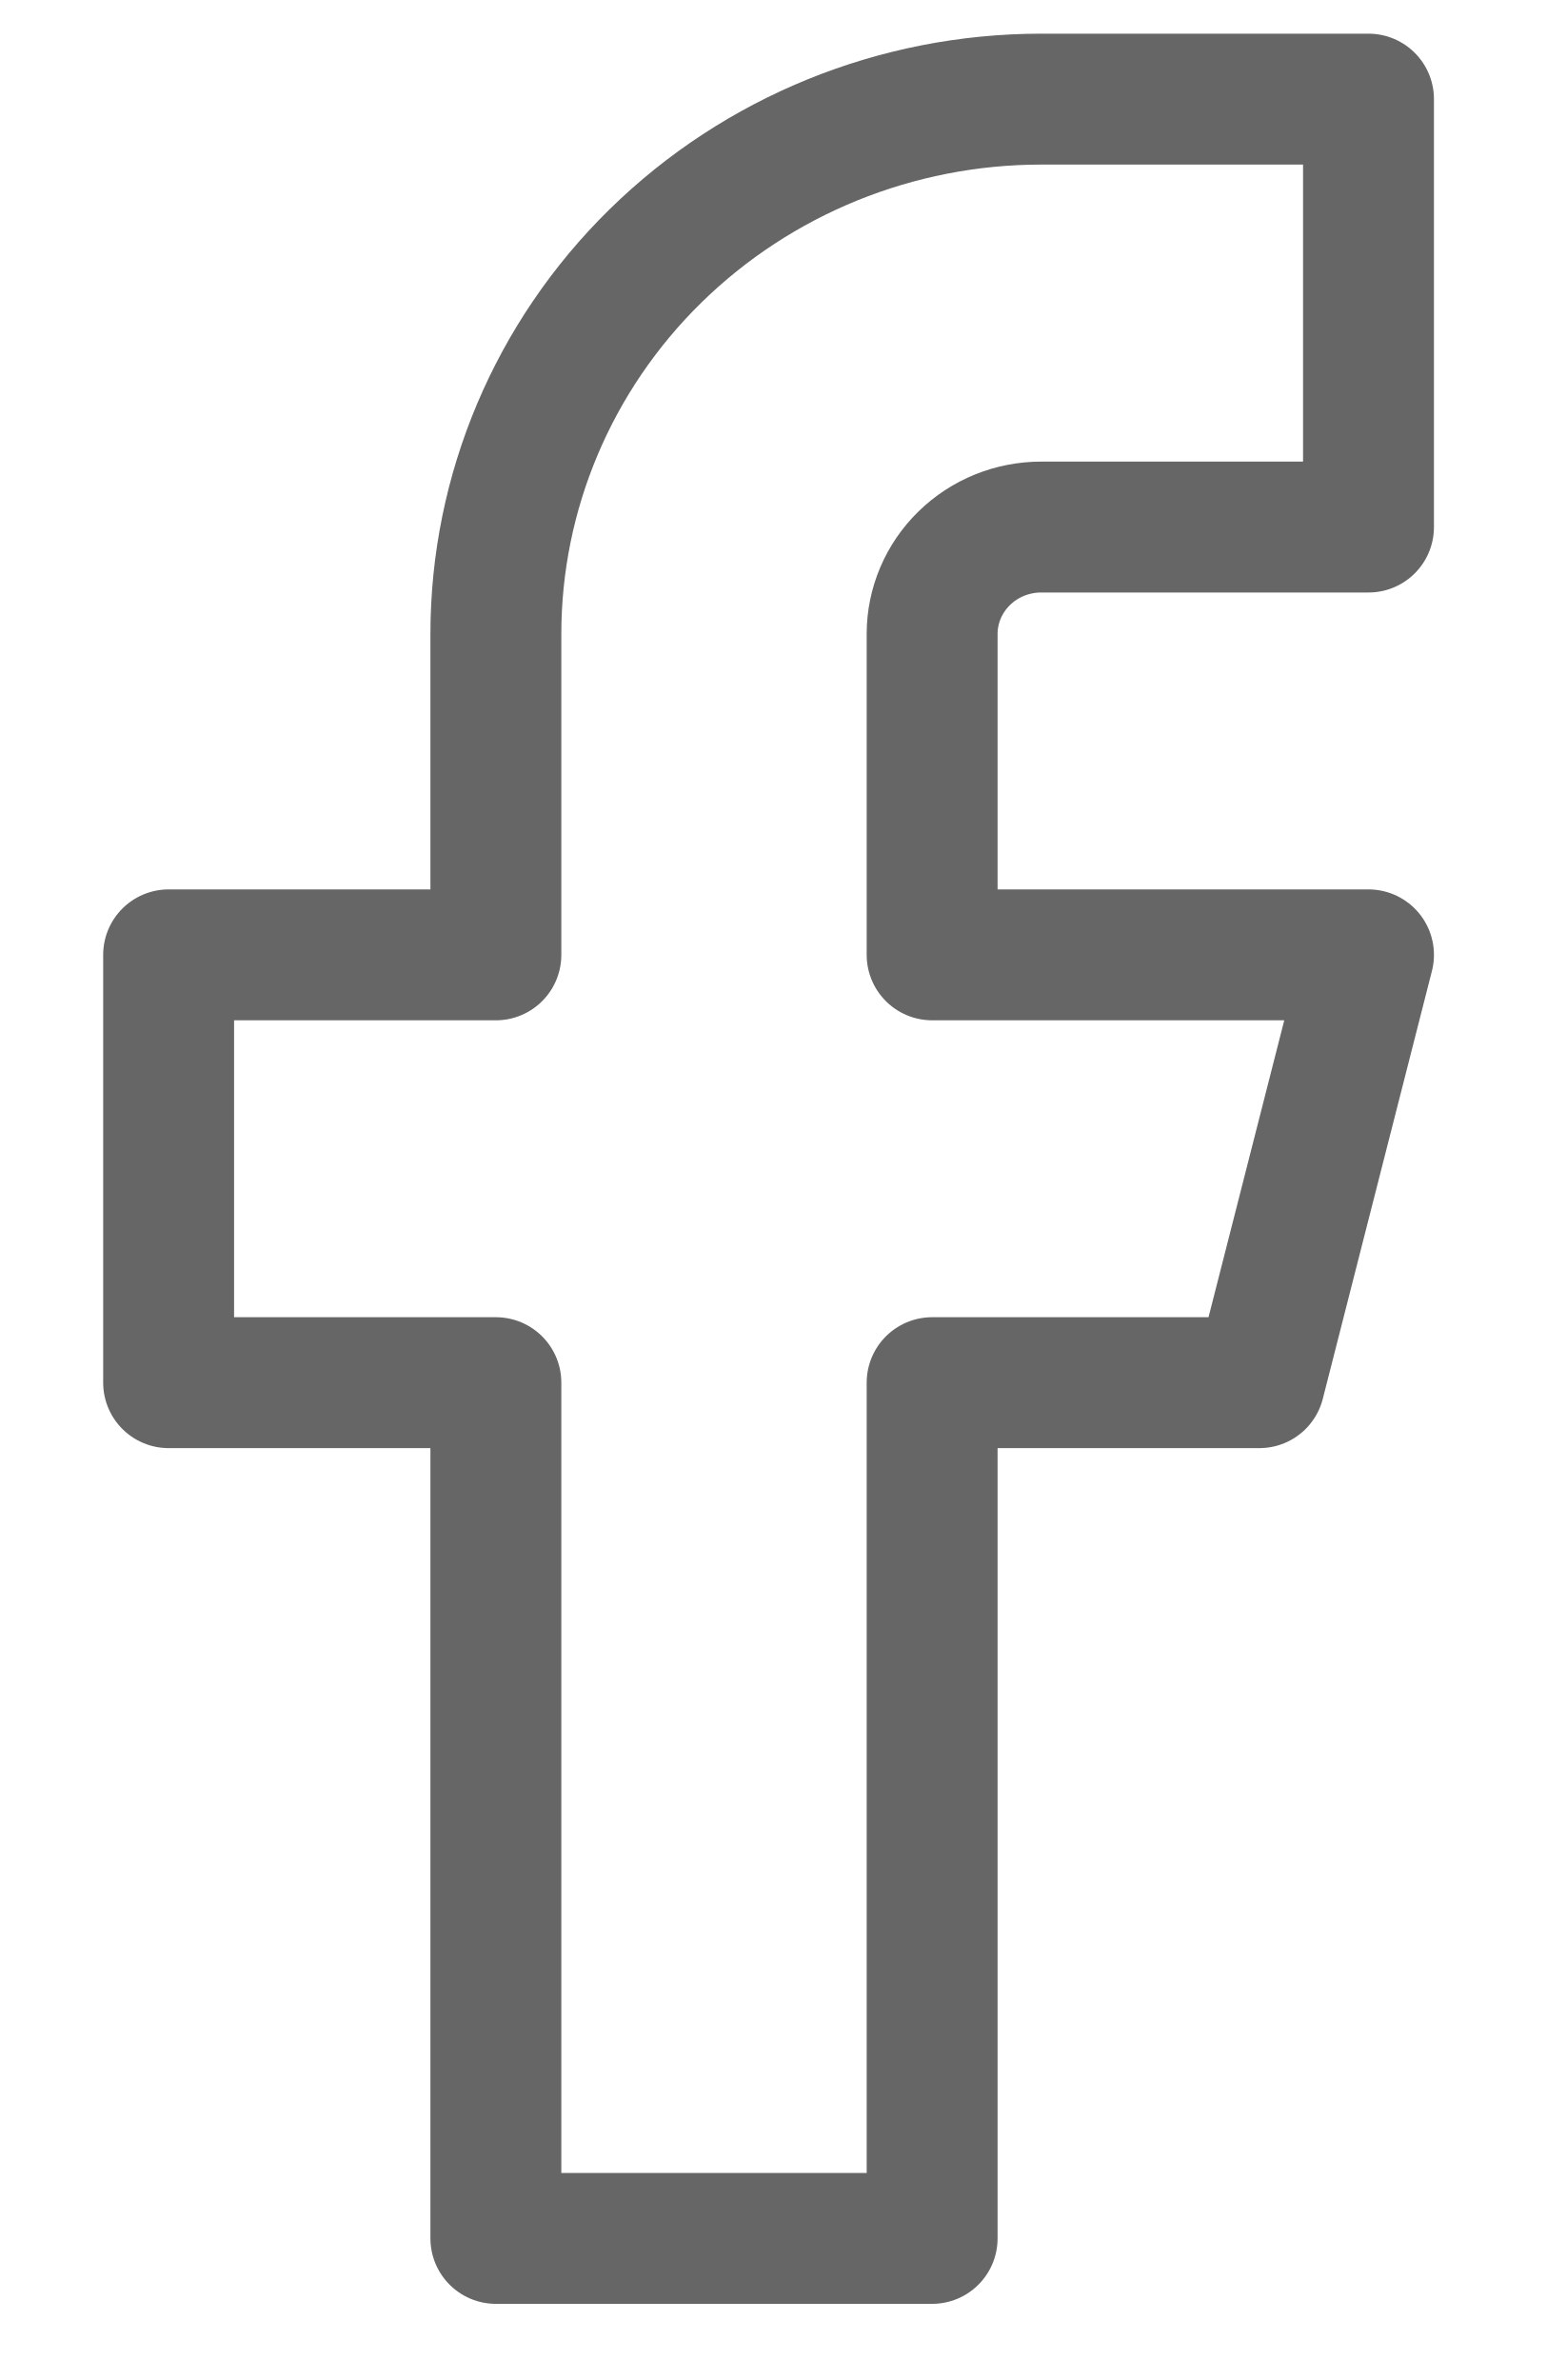
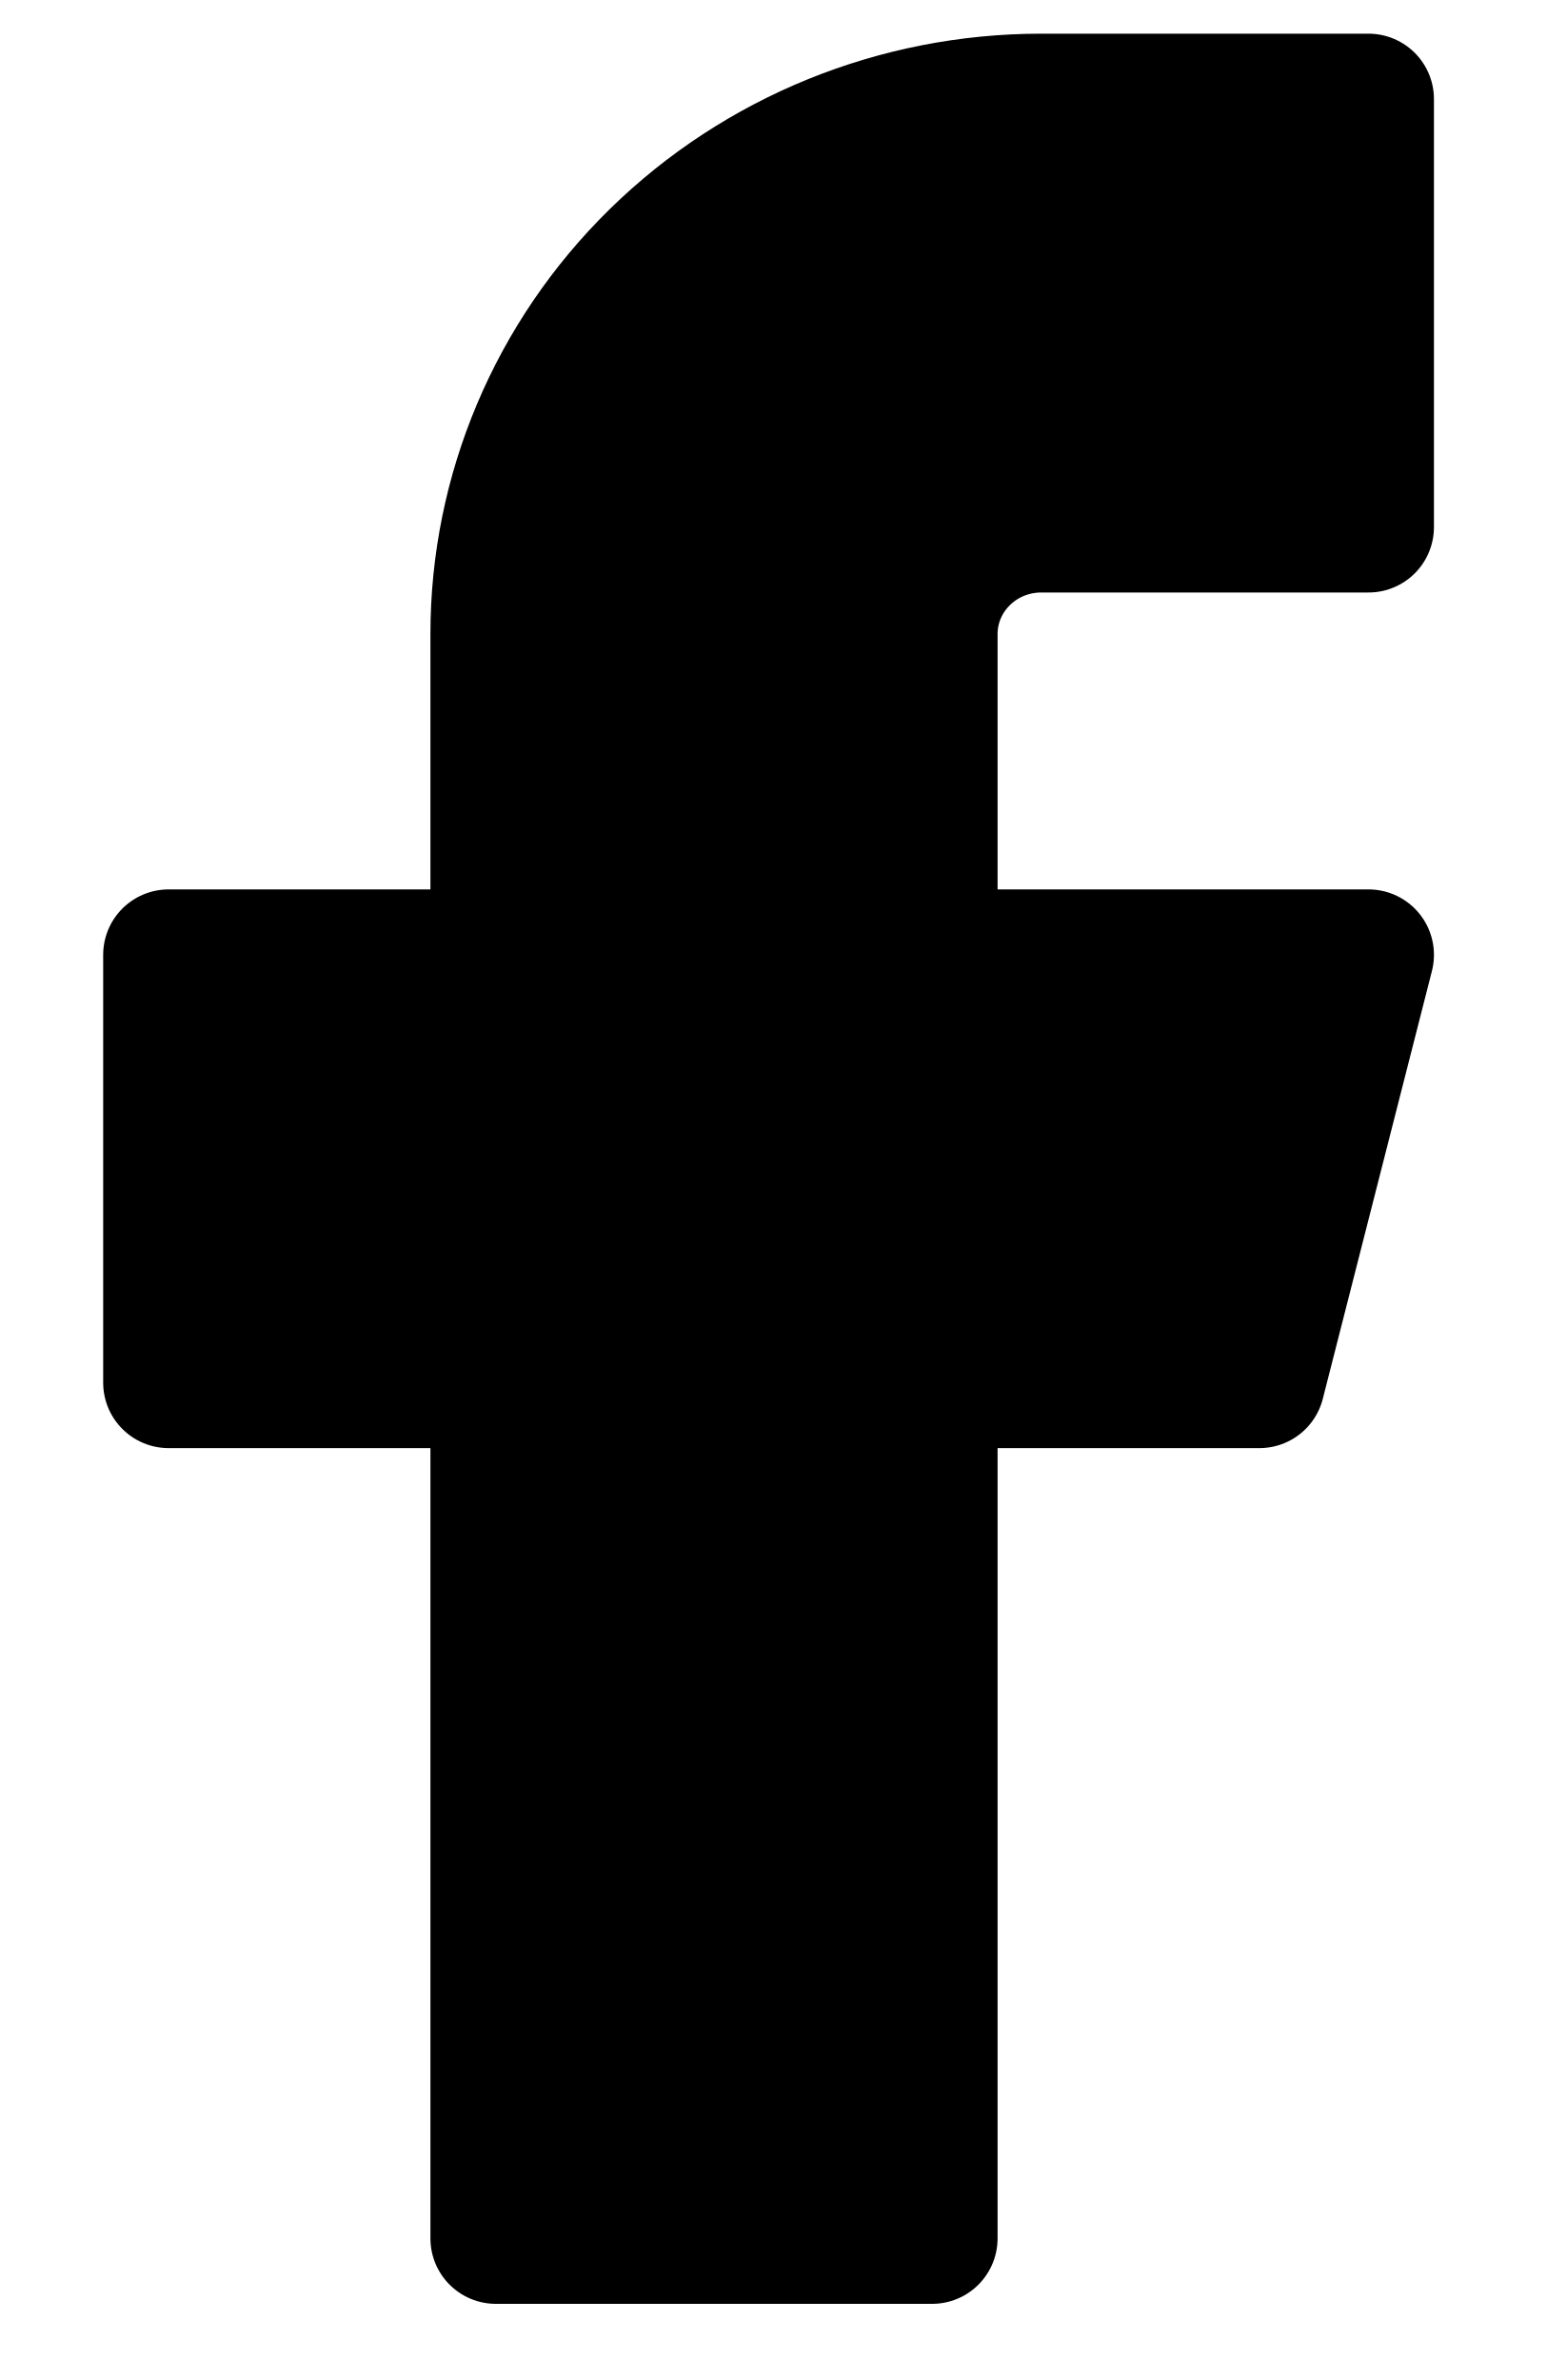
- <svg xmlns="http://www.w3.org/2000/svg" width="13" height="20" viewBox="0 0 13 20" fill="none">
-   <path d="M11.5 0.833H8.75C7.534 0.833 6.369 1.307 5.509 2.15C4.65 2.992 4.167 4.136 4.167 5.327V8.024H1.417V11.619H4.167V18.81H7.833V11.619H10.583L11.5 8.024H7.833V5.327C7.833 5.089 7.93 4.86 8.102 4.692C8.274 4.523 8.507 4.429 8.75 4.429H11.5V0.833Z" stroke="#666666" stroke-width="1.1" stroke-linecap="round" stroke-linejoin="round" />
+ <svg xmlns="http://www.w3.org/2000/svg" width="13" height="20" viewBox="0 0 13 20" fill="">
+   <path d="M11.5 0.833H8.75C7.534 0.833 6.369 1.307 5.509 2.15C4.65 2.992 4.167 4.136 4.167 5.327V8.024H1.417V11.619H4.167V18.81H7.833V11.619H10.583L11.5 8.024H7.833V5.327C7.833 5.089 7.93 4.86 8.102 4.692C8.274 4.523 8.507 4.429 8.75 4.429H11.5V0.833Z" stroke="currentColor" stroke-width="1.1" stroke-linecap="round" stroke-linejoin="round" />
</svg>
